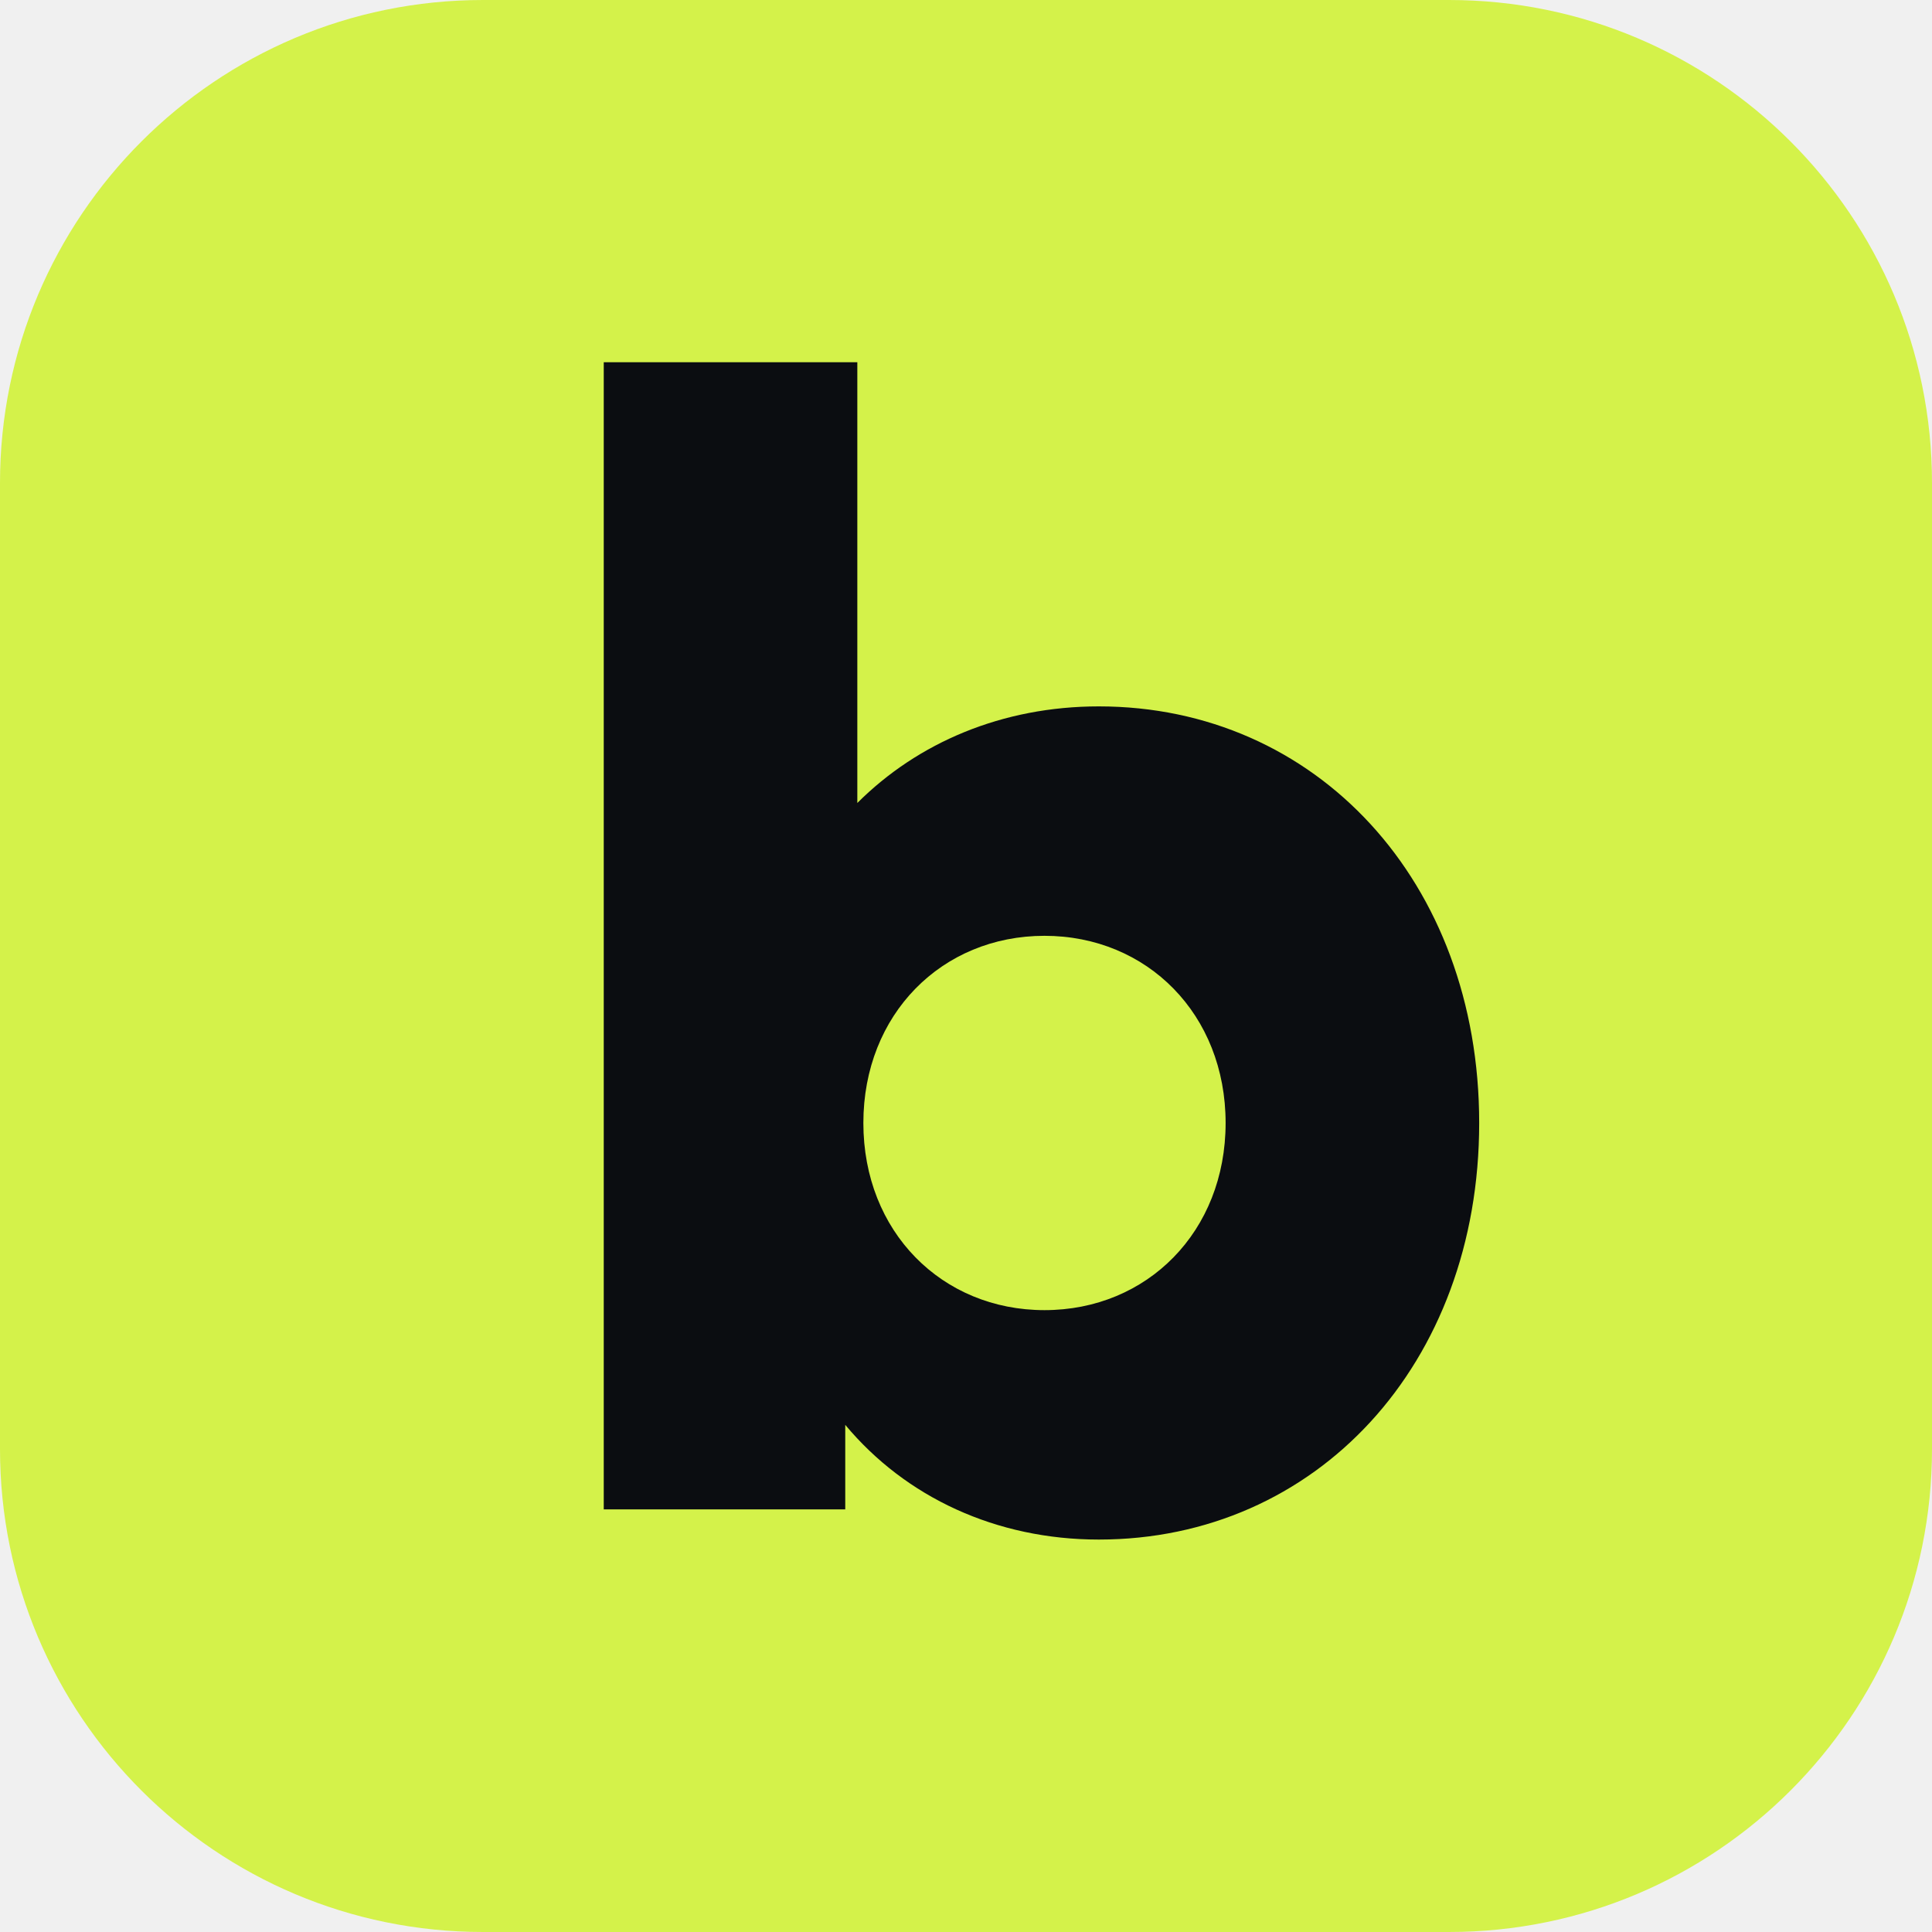
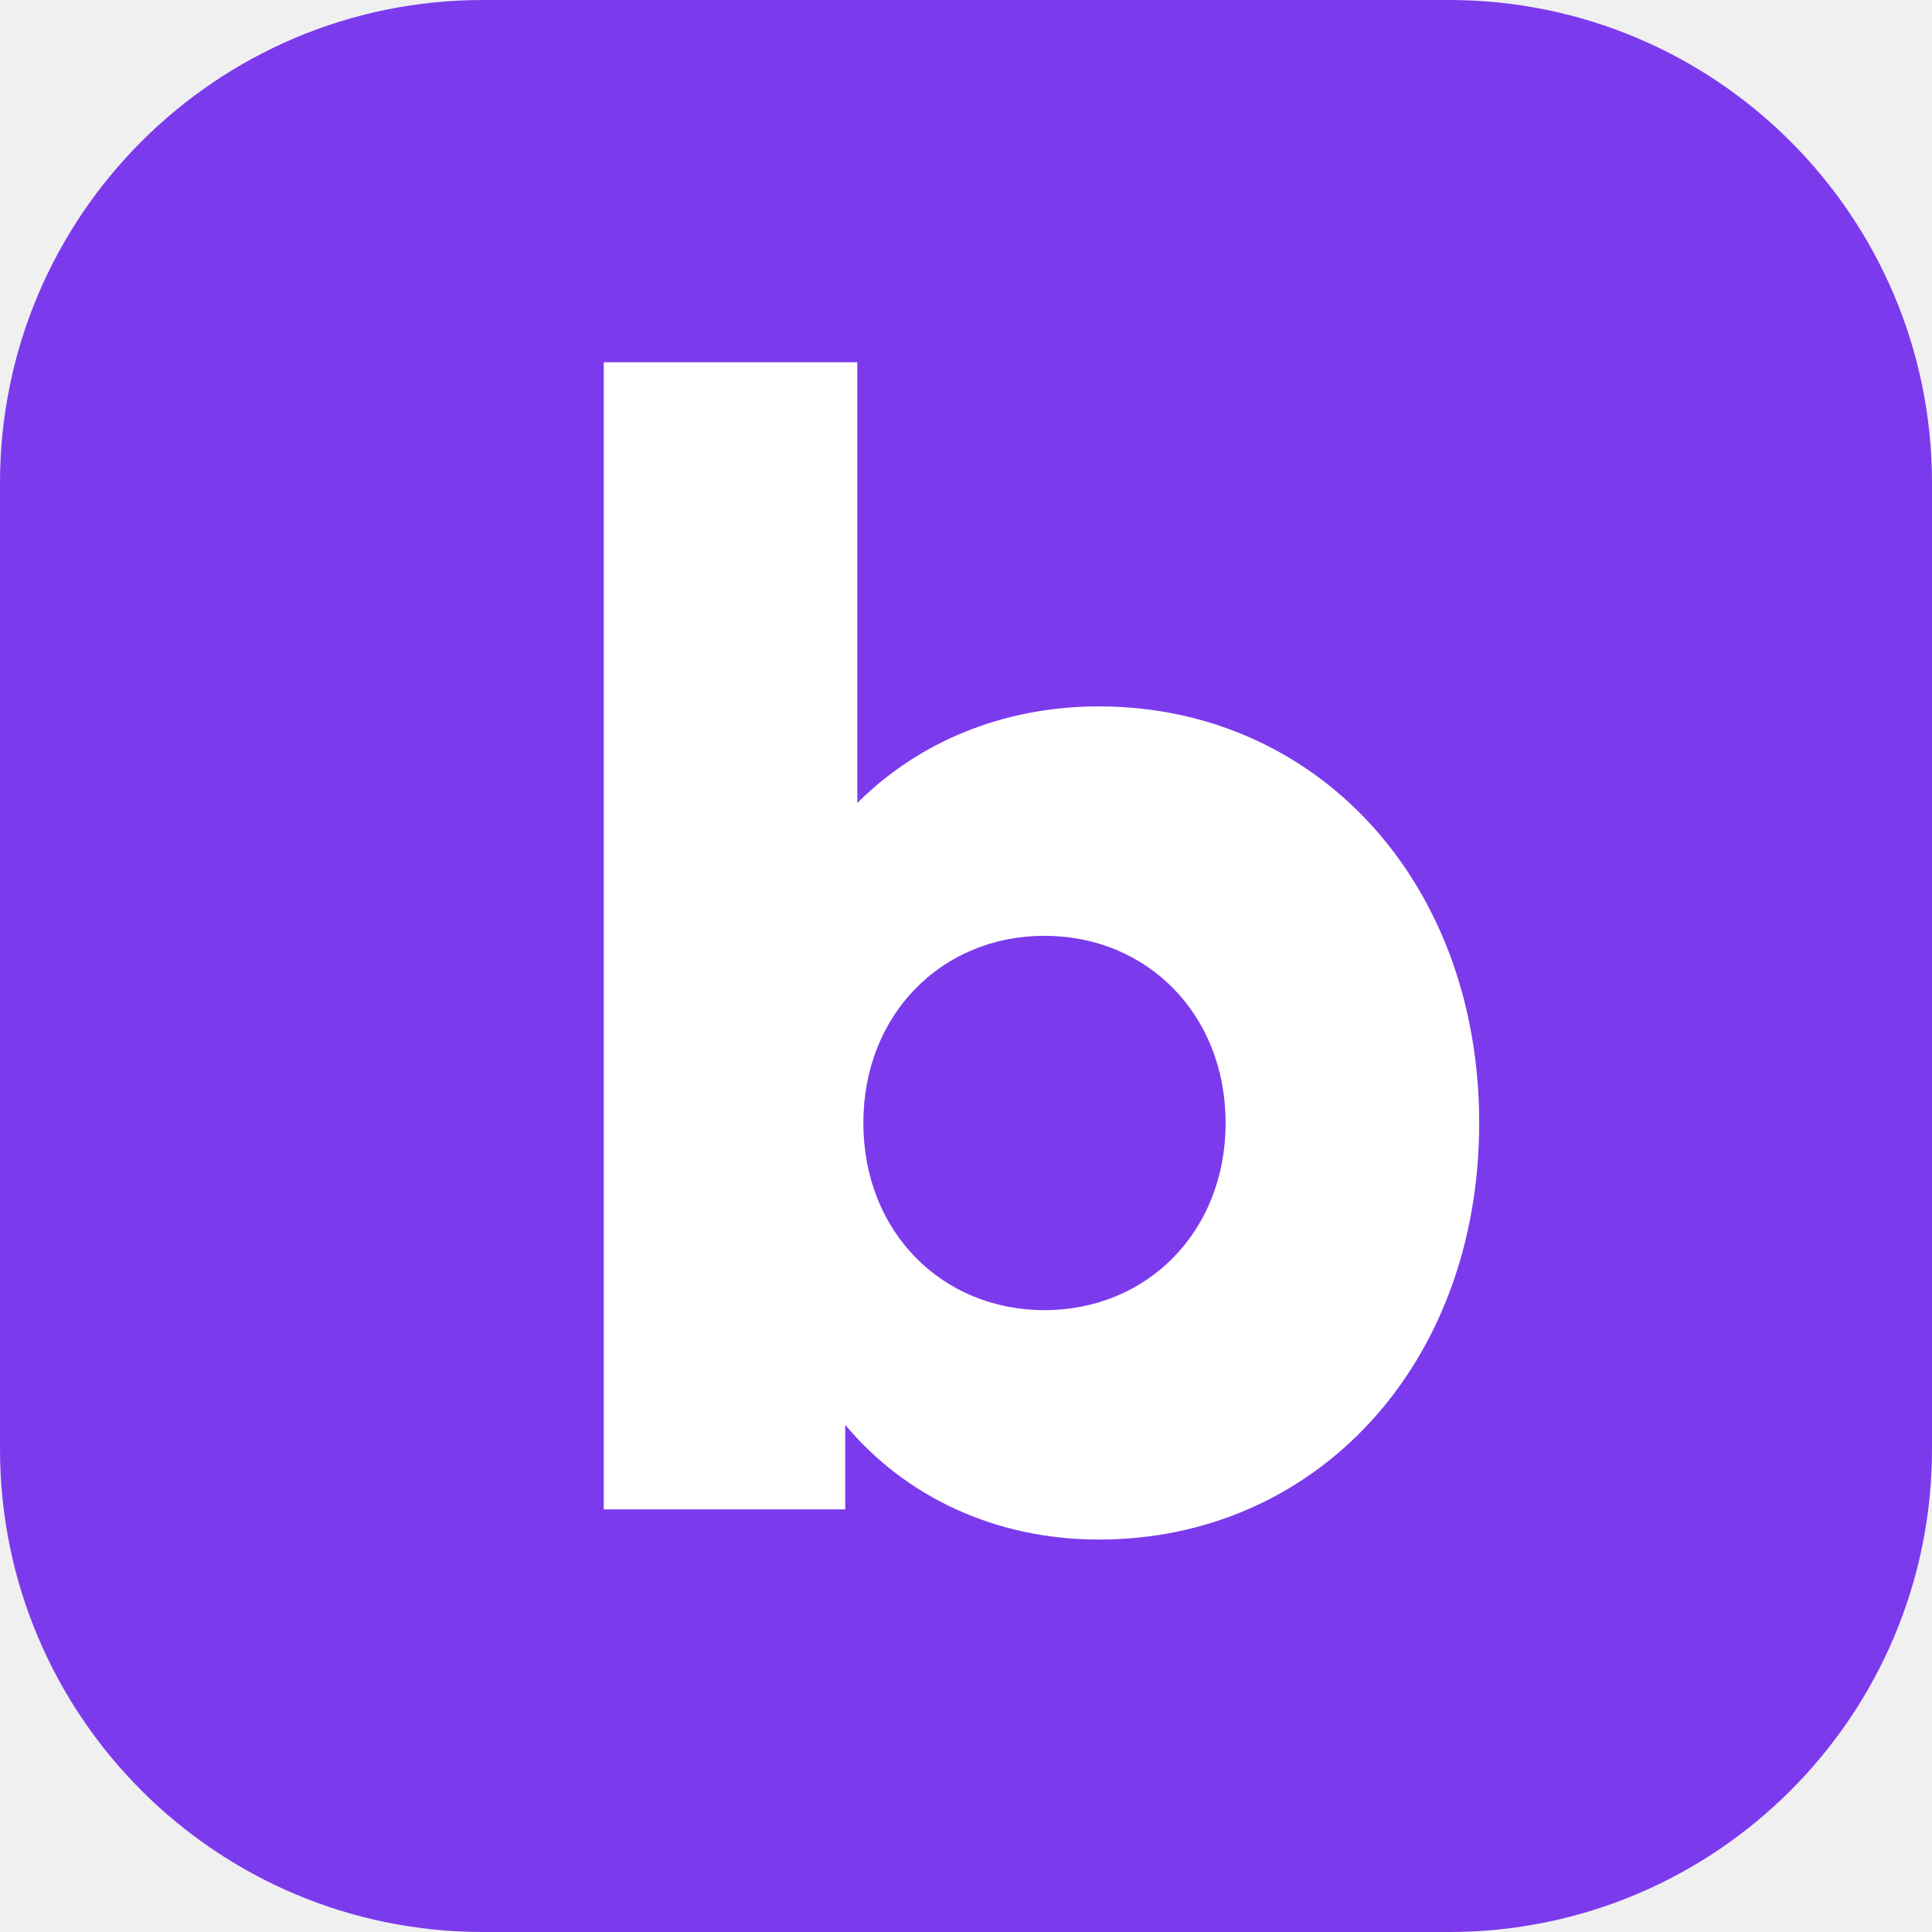
<svg xmlns="http://www.w3.org/2000/svg" viewBox="0 0 32 32">
-   <rect width="32" height="32" rx="8" fill="#d4f24a" />
-   <path d="M10 6h4.2v7.3c1-1 2.4-1.6 4-1.6 3.6 0 6.3 2.9 6.3 6.9s-2.7 6.9-6.3 6.9c-1.7 0-3.2-.7-4.2-1.9V25H10V6Zm7.3 15.7c1.7 0 3-1.3 3-3.1s-1.3-3.1-3-3.1-3 1.3-3 3.1 1.3 3.1 3 3.1Z" fill="#0b0d11" />
+   <rect width="32" height="32" rx="8" fill="#7c3aed" />
+   <path d="M10 6h4.2v7.3c1-1 2.4-1.6 4-1.6 3.6 0 6.3 2.9 6.3 6.9s-2.7 6.9-6.3 6.9c-1.7 0-3.2-.7-4.2-1.9V25H10V6Zm7.3 15.7c1.7 0 3-1.3 3-3.1s-1.3-3.1-3-3.1-3 1.3-3 3.1 1.3 3.1 3 3.1Z" fill="#ffffff" />
</svg>
